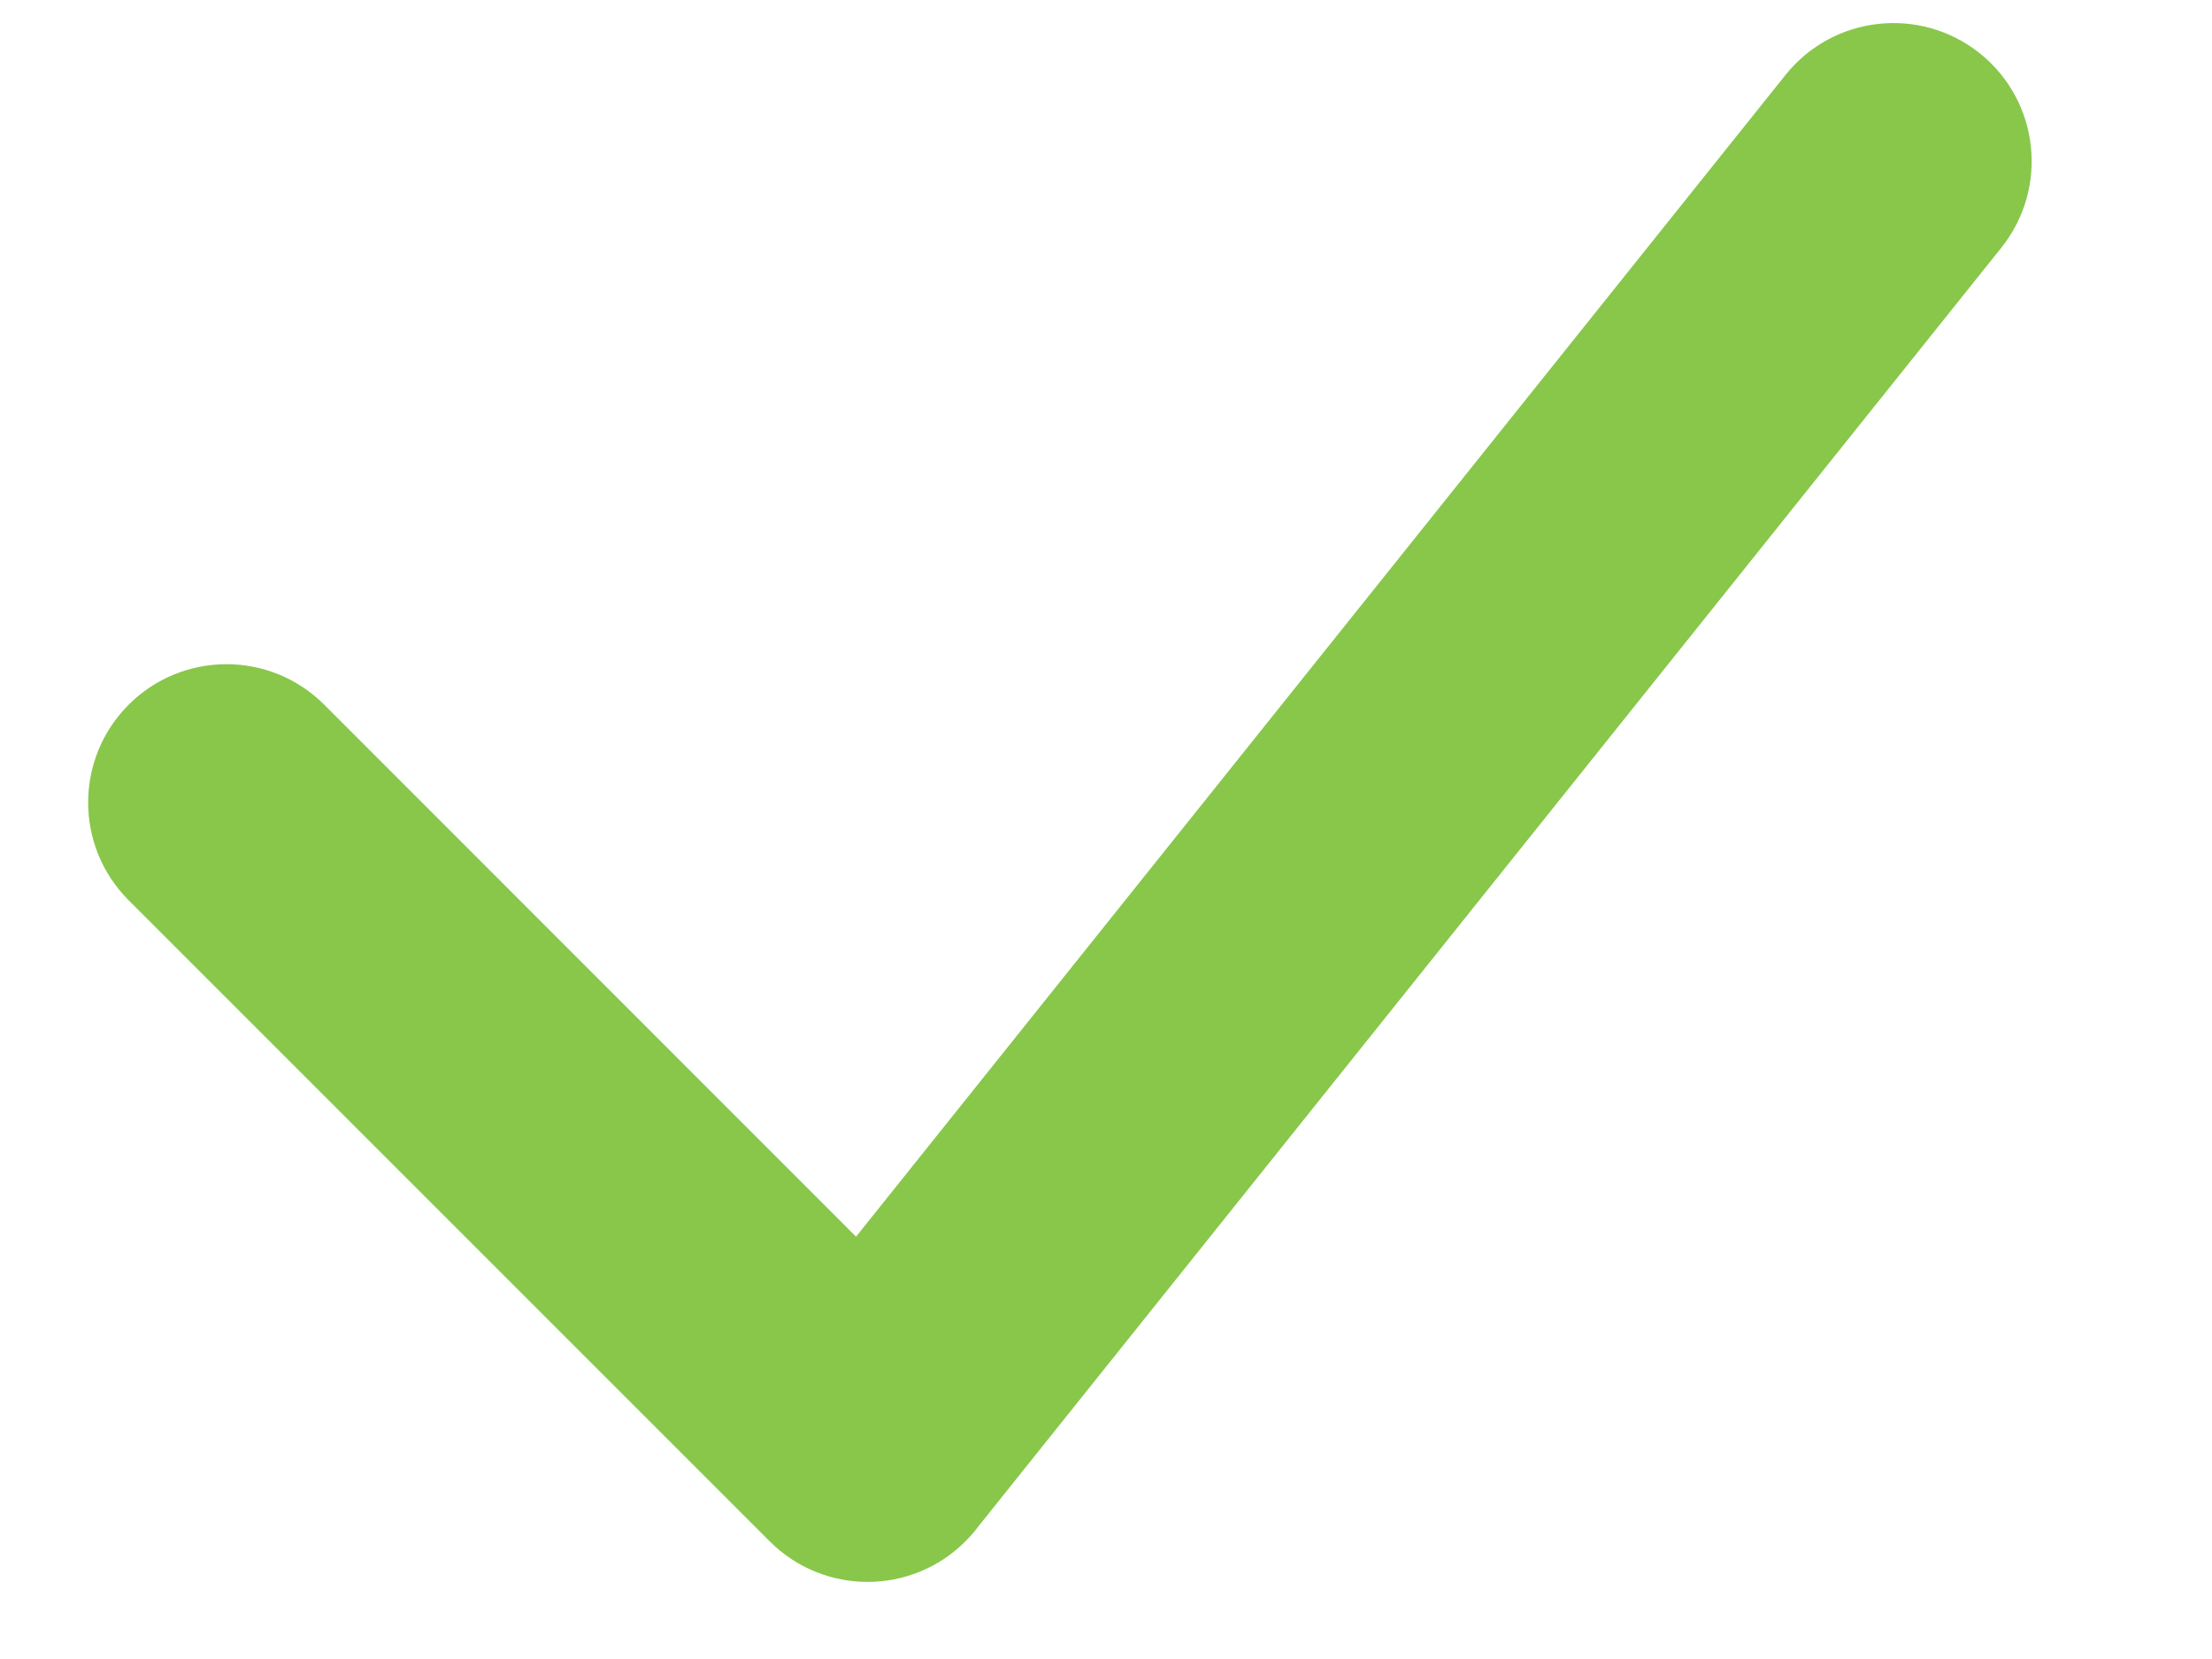
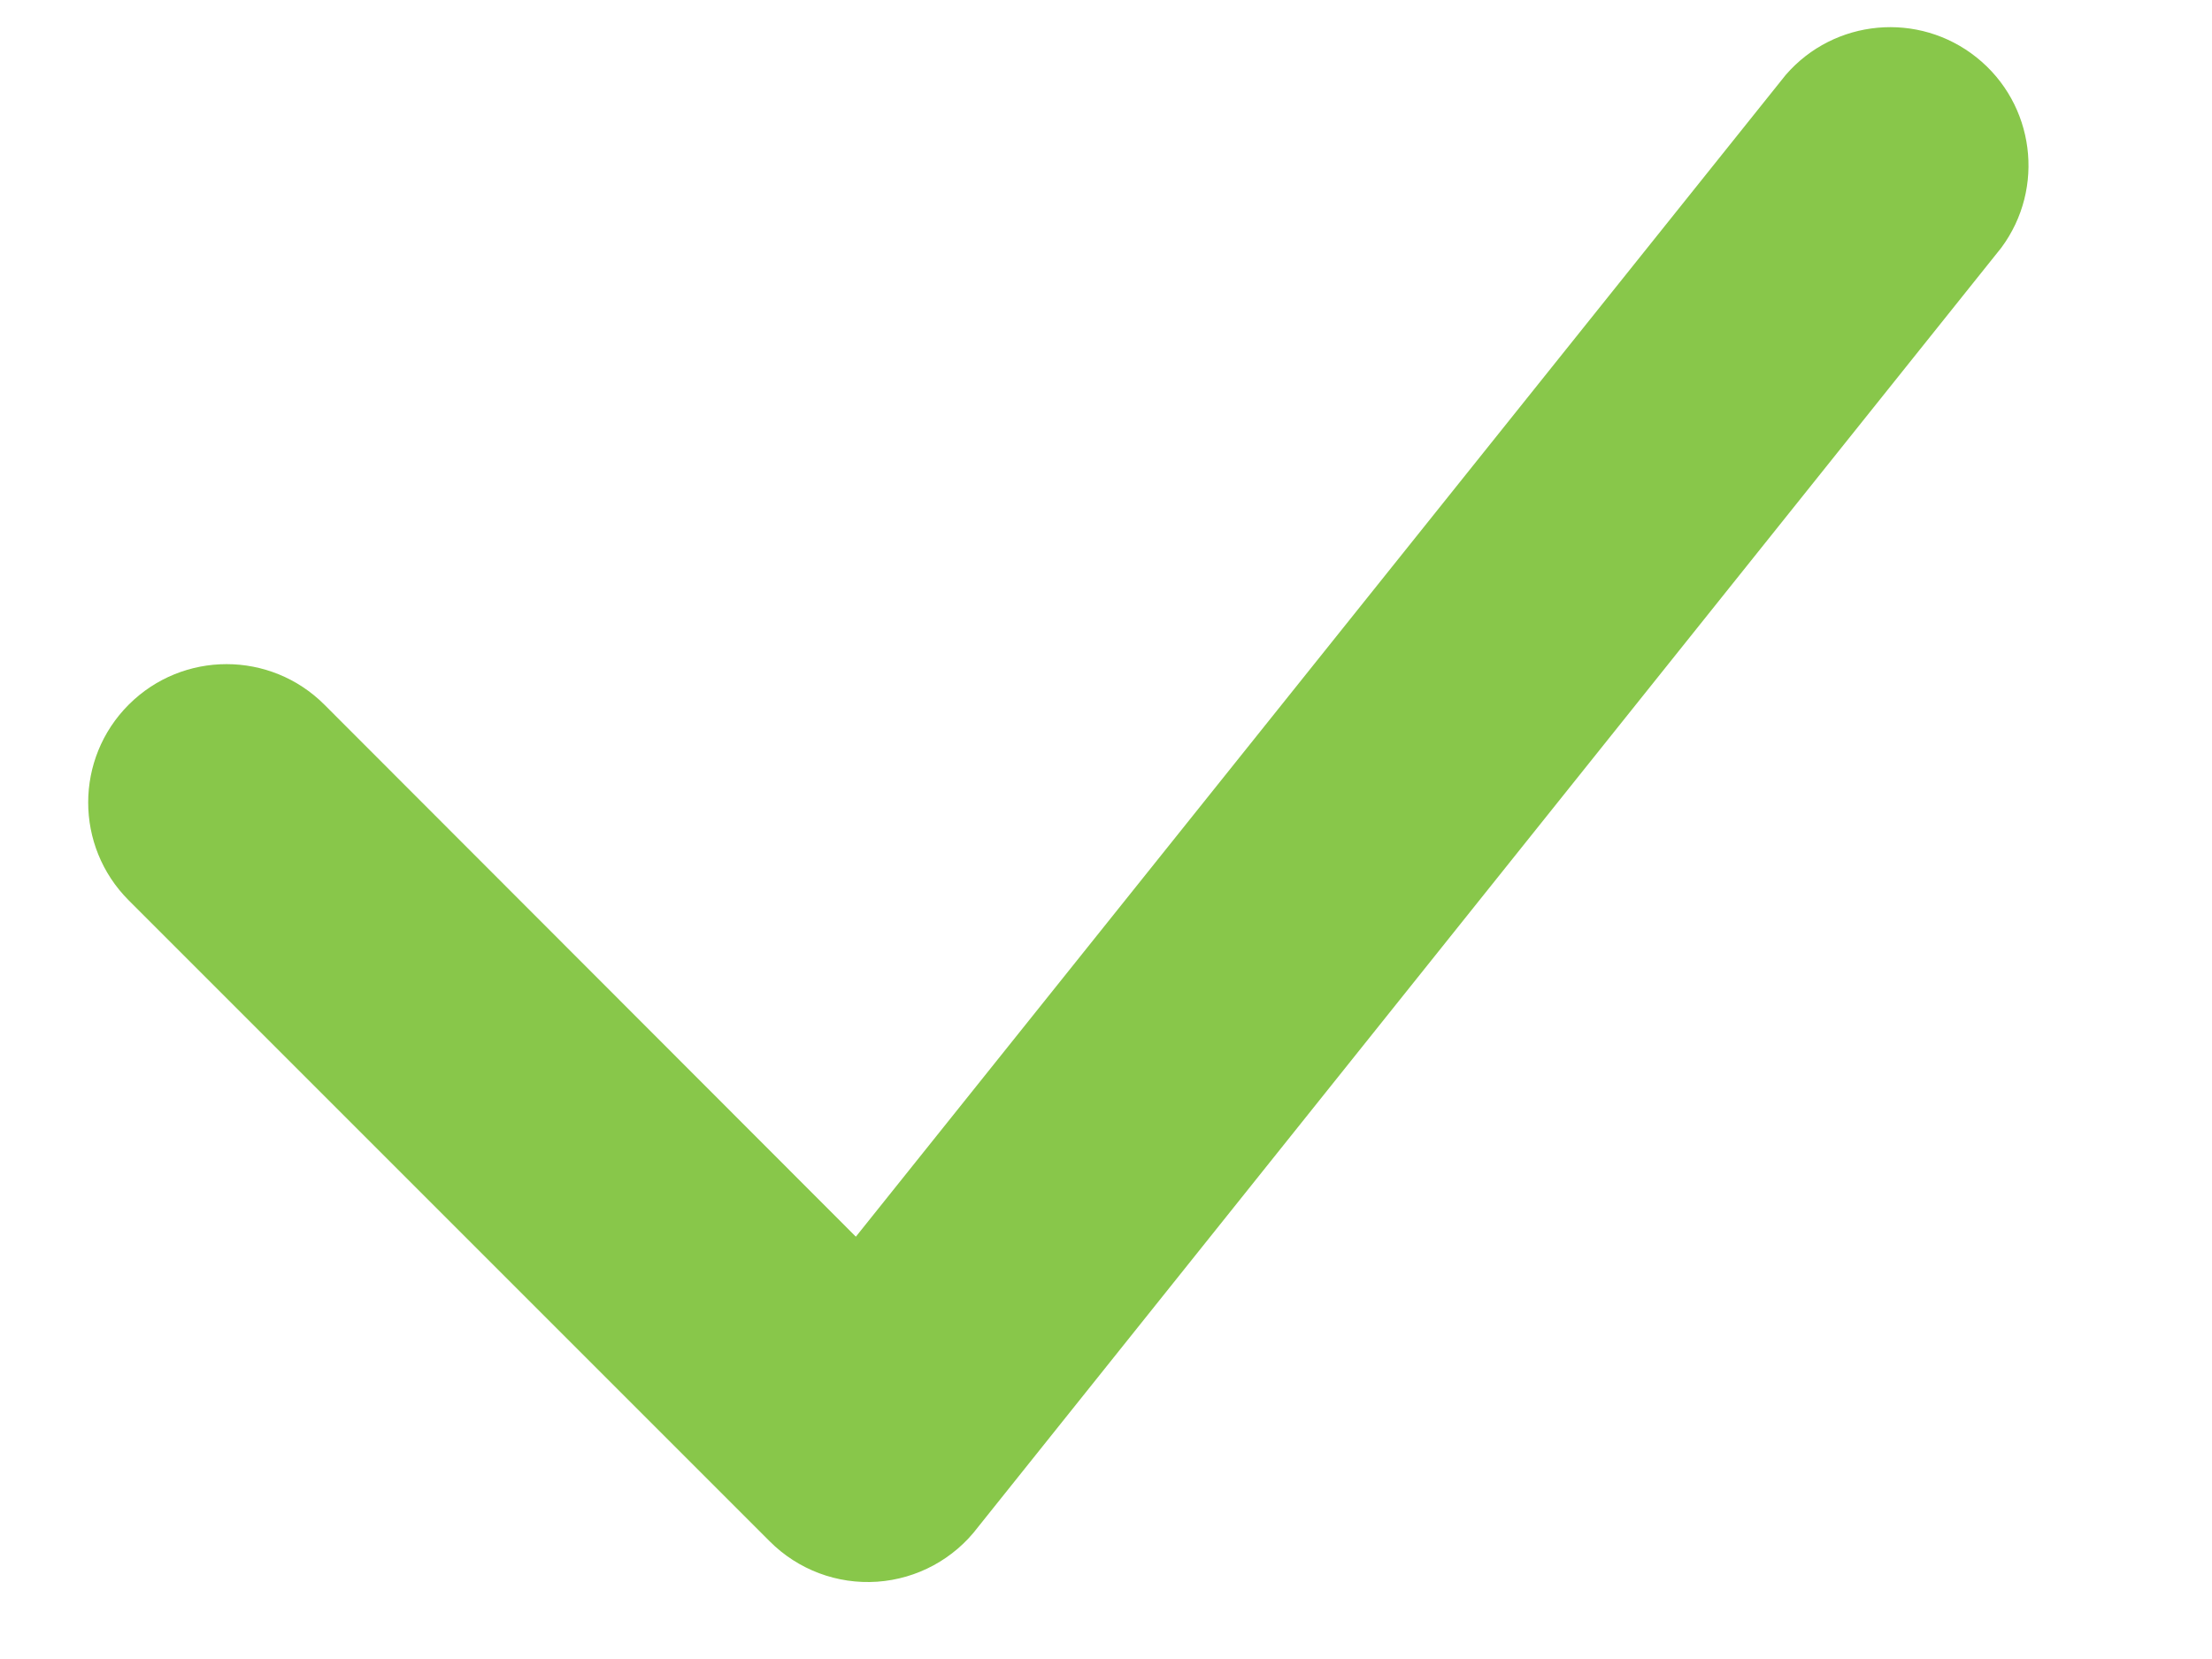
- <svg xmlns="http://www.w3.org/2000/svg" width="12" height="9" viewBox="0 0 12 9" fill="none">
-   <path fill-rule="evenodd" clip-rule="evenodd" d="M10.857 1.344C11.116 1.02 11.064 0.548 10.74 0.289C10.417 0.031 9.945 0.083 9.686 0.407L4.644 6.709L1.759 3.823C1.466 3.53 0.991 3.53 0.698 3.823C0.405 4.116 0.405 4.591 0.698 4.884L4.176 8.362C4.469 8.655 4.944 8.655 5.237 8.362C5.262 8.337 5.285 8.311 5.305 8.284L10.857 1.344Z" fill="#88C74A" />
+ <svg xmlns="http://www.w3.org/2000/svg" width="12" height="9" fill="none">
+   <path fill-rule="evenodd" clip-rule="evenodd" d="M10.857 1.344a.75.75 0 00-1.17-.937L4.643 6.709 1.76 3.823A.75.75 0 00.698 4.884l3.478 3.478a.75.75 0 001.13-.078l5.551-6.94z" fill="#88C74A" />
</svg>
